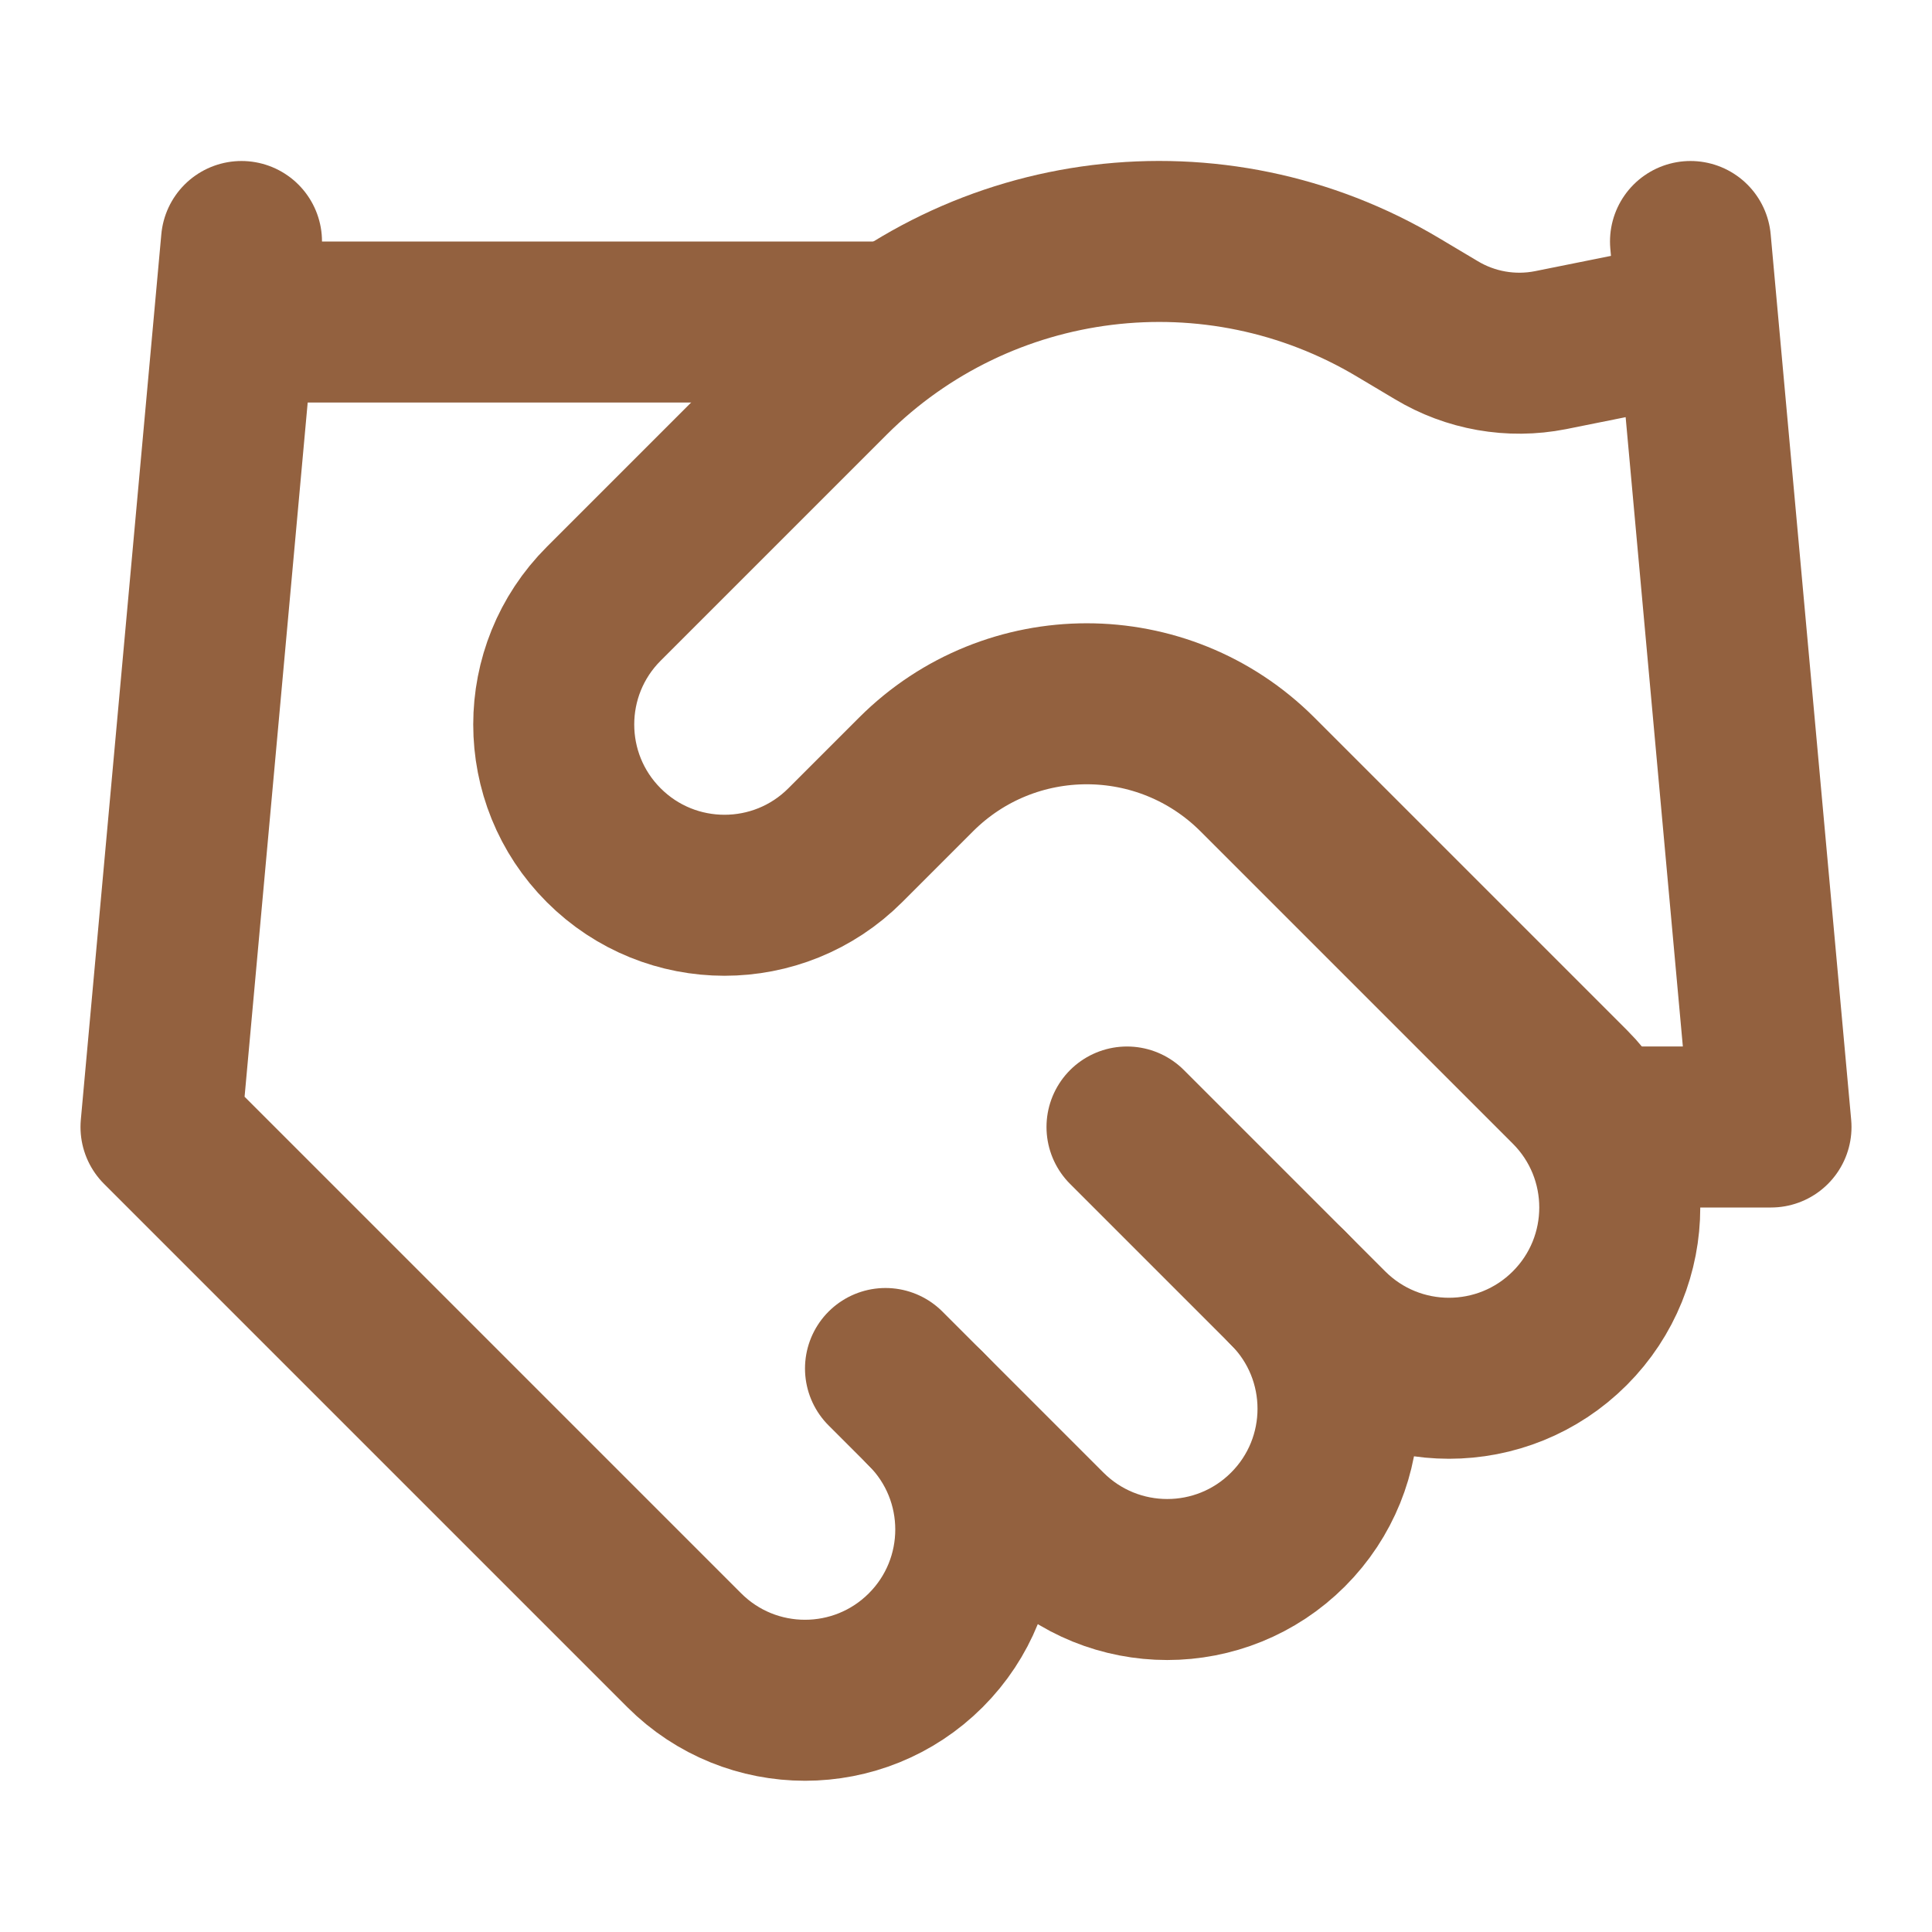
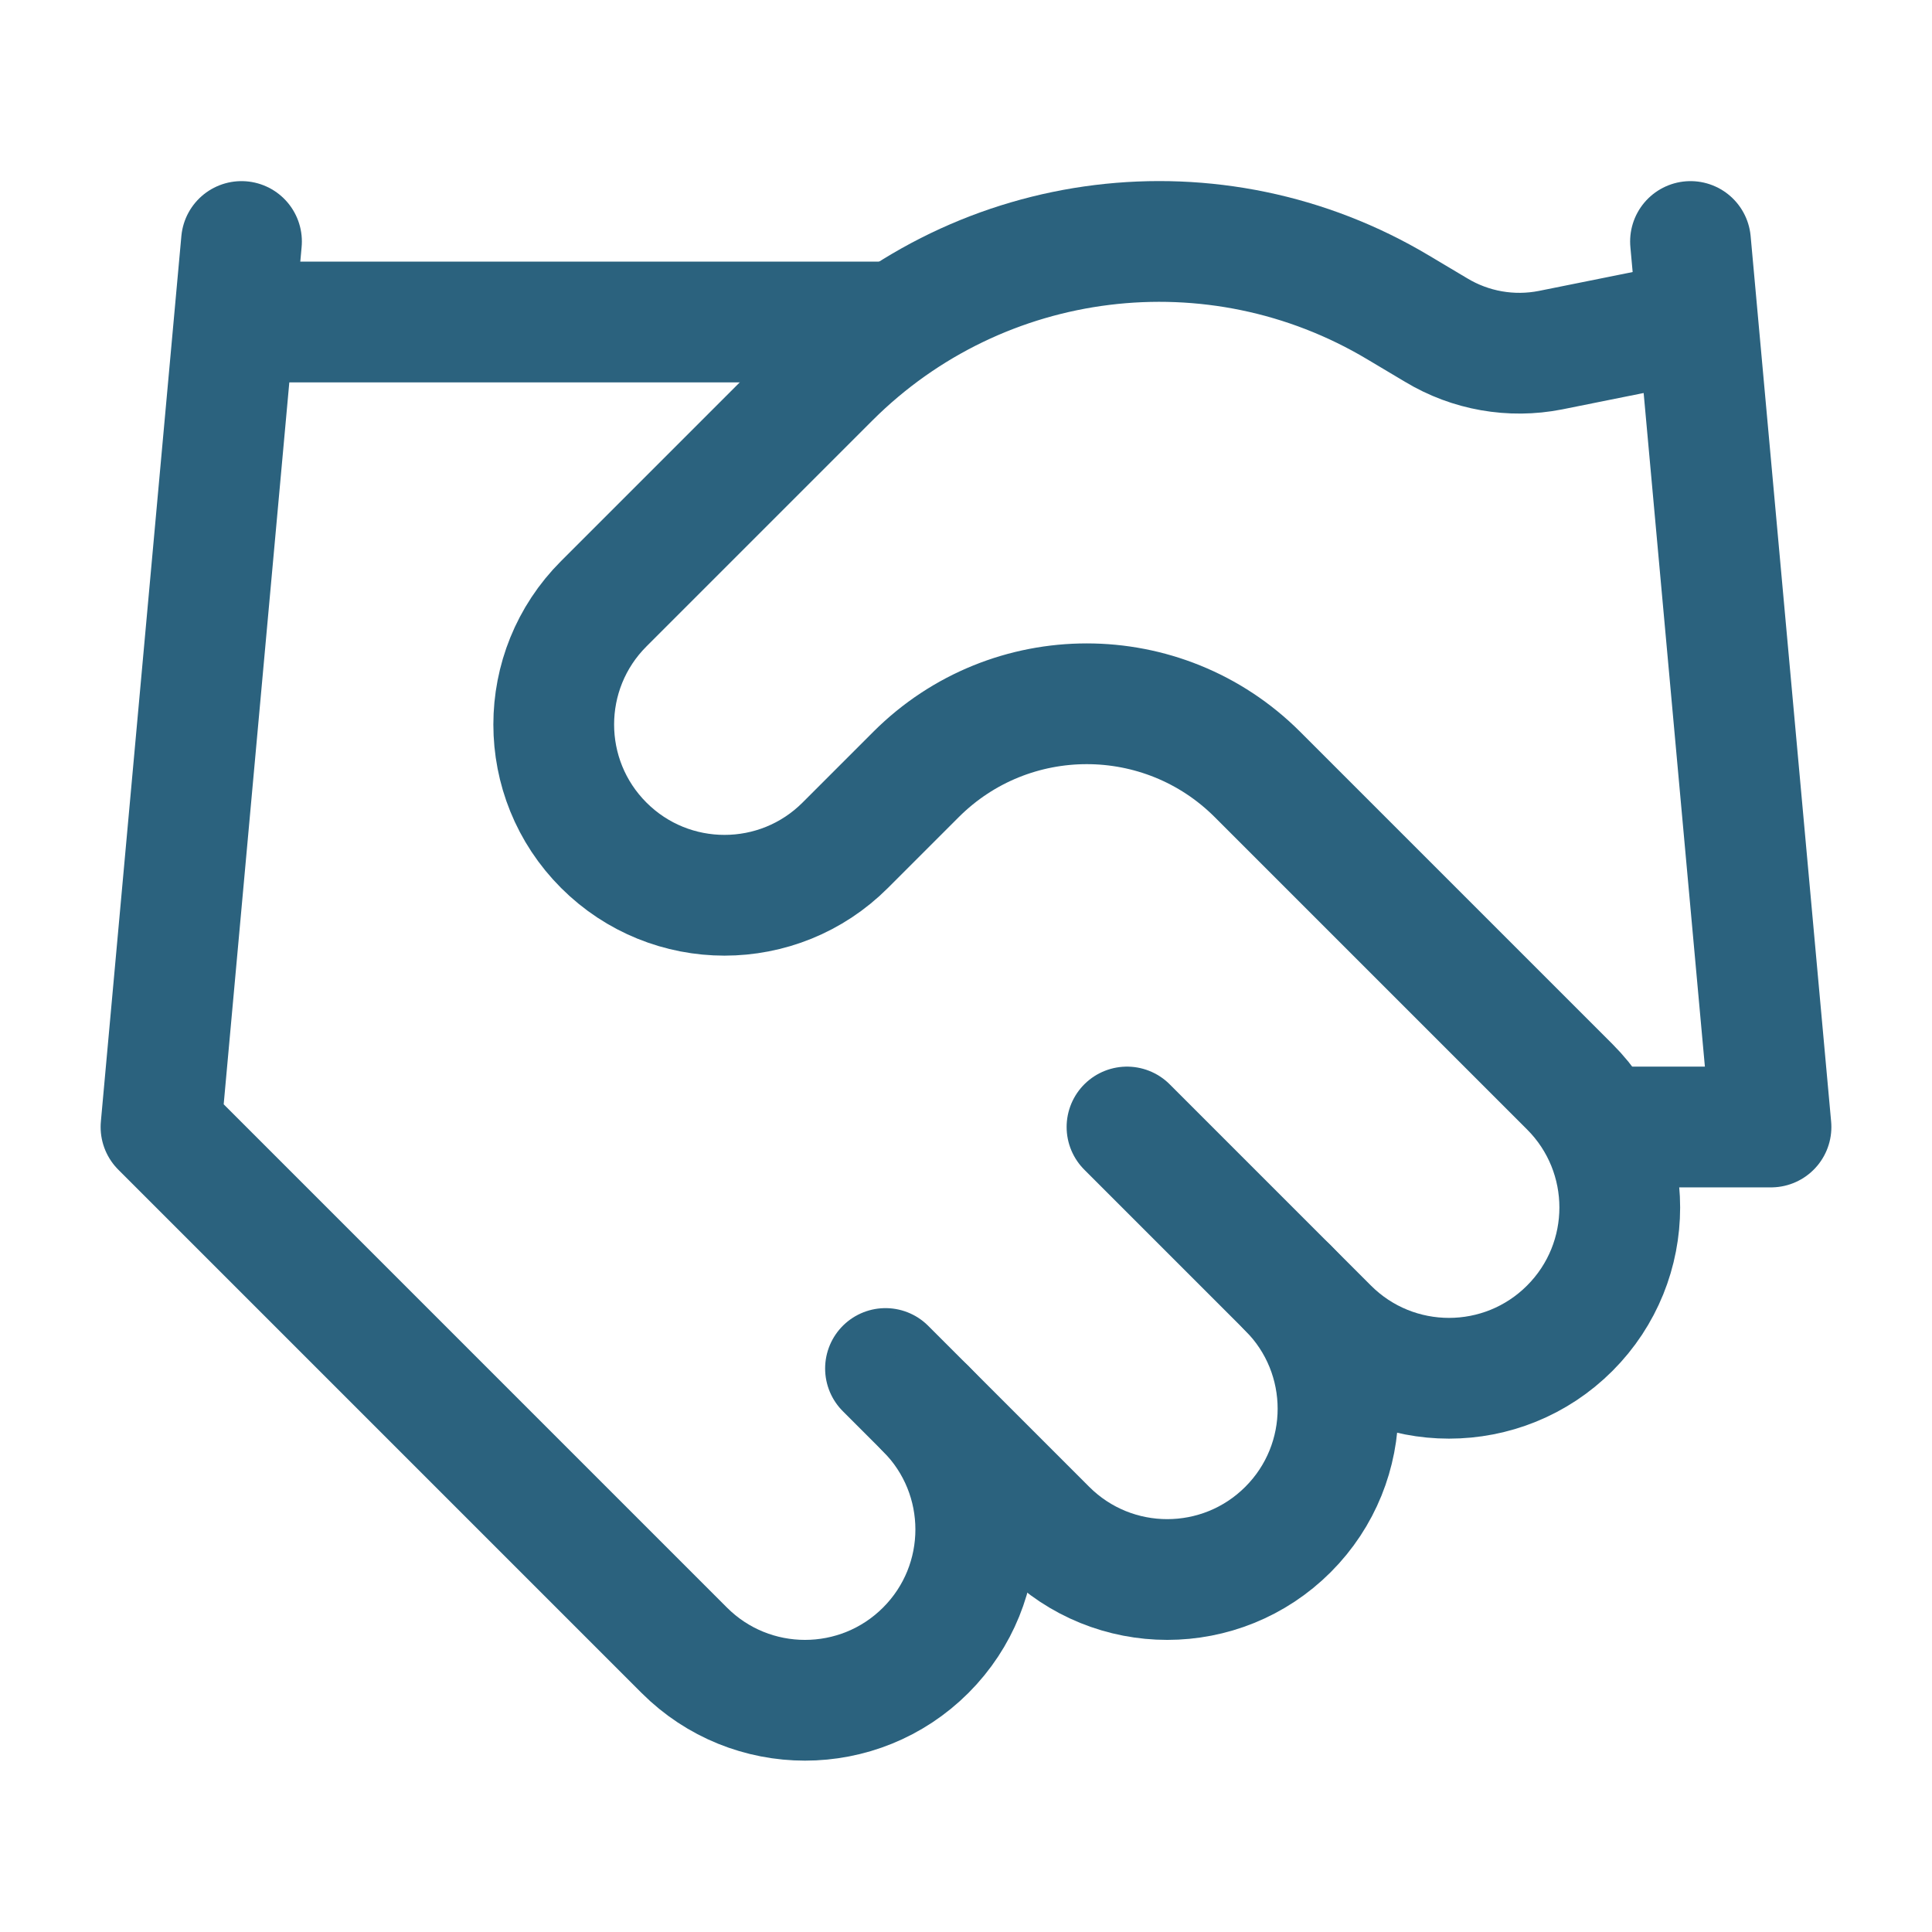
- <svg xmlns="http://www.w3.org/2000/svg" class="lucide lucide-handshake" width="24" height="24" viewBox="0 0 24 24" fill="none" stroke="#93613F" stroke-width="2" stroke-linecap="round" stroke-linejoin="round">
+ <svg xmlns="http://www.w3.org/2000/svg" class="lucide lucide-handshake" width="24" height="24" viewBox="0 0 24 24" fill="none" stroke="#2B627E" stroke-width="1.5" stroke-linecap="round" stroke-linejoin="round">
  <path d="m11 17 2 2a1 1 0 1 0 3-3" />
  <path d="m14 14 2.5 2.5a1 1 0 1 0 3-3l-3.88-3.88a3 3 0 0 0-4.24 0l-.88.88a1 1 0 1 1-3-3l2.81-2.81a5.79 5.79 0 0 1 7.06-.87l.47.28a2 2 0 0 0 1.42.25L21 4" />
  <path d="m21 3 1 11h-2" />
  <path d="M3 3 2 14l6.5 6.5a1 1 0 1 0 3-3" />
  <path d="M3 4h8" />
</svg>
